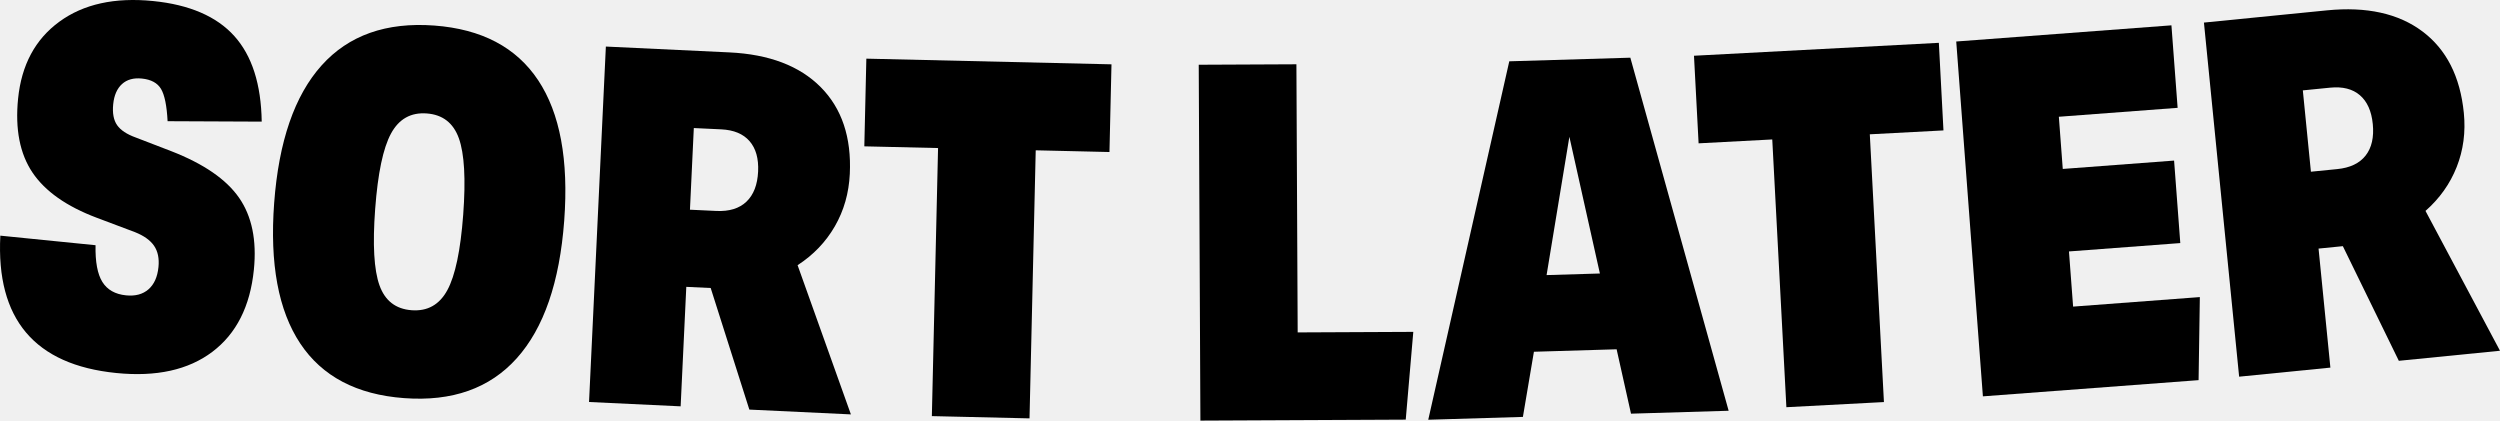
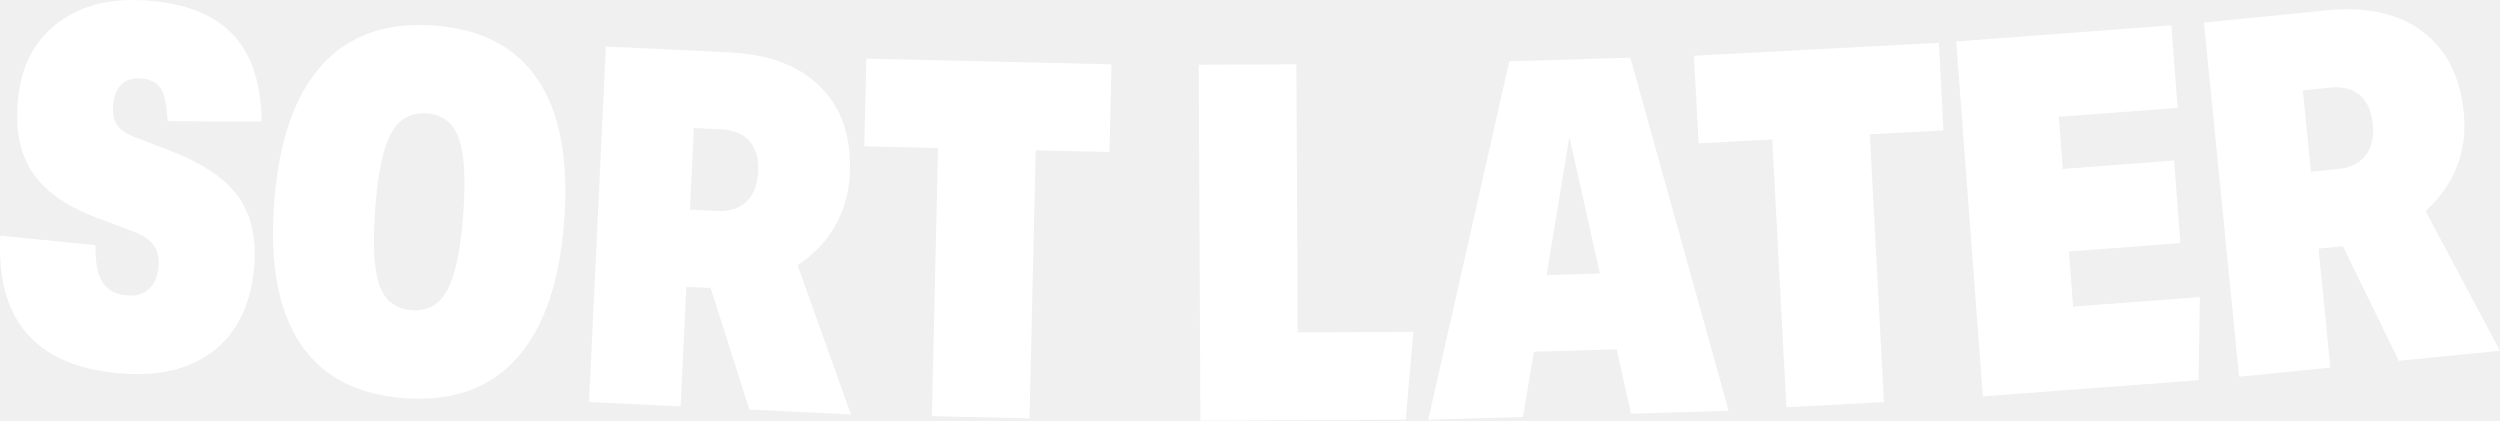
<svg xmlns="http://www.w3.org/2000/svg" version="1.1" id="Layer_1" x="0px" y="0px" viewBox="0 0 852.752 143.462" style="enable-background:new 0 0 852.752 143.462;" xml:space="preserve">
+   <style type="text/css">
+ 	.st0{fill:#ffffff;}
+ </style>
  <g>
-     <path d="M33.016,74.285c-10.318-3.882-17.631-9.031-21.942-15.443S5.127,44.037,6.168,33.661   c1.154-11.502,5.848-20.257,14.083-26.265c8.232-6.009,18.891-8.355,31.974-7.043c12.403,1.245,21.628,5.22,27.678,11.918   c6.047,6.702,9.17,16.441,9.369,29.217l-32.105-0.146c-0.27-5.265-1.013-8.927-2.229-10.987c-1.22-2.058-3.406-3.246-6.562-3.563   c-2.82-0.282-5.074,0.346-6.767,1.884c-1.692,1.539-2.691,3.831-2.997,6.875c-0.305,3.045,0.14,5.426,1.334,7.14   c1.194,1.716,3.33,3.126,6.41,4.23l12.008,4.622c11.072,4.302,18.797,9.604,23.178,15.909c4.378,6.308,6.064,14.478,5.058,24.513   c-1.257,12.517-5.982,21.867-14.177,28.05c-8.197,6.183-19.117,8.589-32.76,7.22c-27.854-2.796-41.037-18.411-39.549-46.854   l32.477,3.26c-0.117,5.685,0.66,9.863,2.33,12.535c1.667,2.674,4.362,4.196,8.084,4.569c3.155,0.317,5.701-0.367,7.638-2.052   c1.934-1.686,3.072-4.22,3.411-7.603c0.295-2.932-0.205-5.344-1.494-7.24c-1.292-1.895-3.472-3.451-6.536-4.671L33.016,74.285z" />
-     <path d="M137.838,135.8c-16.164-1.2-27.976-7.418-35.436-18.656c-7.462-11.235-10.424-27.197-8.887-47.88   c1.562-21.022,6.956-36.672,16.188-46.955c9.229-10.28,22.039-14.812,38.428-13.596c16.161,1.201,27.973,7.422,35.436,18.657   c7.46,11.237,10.424,27.196,8.888,47.88c-1.562,21.021-6.96,36.674-16.188,46.954C167.034,132.488,154.225,137.018,137.838,135.8z    M140.406,105.819c5.425,0.402,9.486-1.88,12.186-6.852c2.697-4.97,4.502-13.559,5.409-25.765   c0.898-12.093,0.405-20.768-1.477-26.021c-1.885-5.254-5.536-8.082-10.962-8.485c-5.425-0.403-9.488,1.882-12.186,6.852   c-2.7,4.972-4.502,13.559-5.408,25.765c-0.898,12.096-0.408,20.767,1.476,26.021C131.326,102.586,134.981,105.416,140.406,105.819z   " />
-     <path d="M255.601,139.711l-13.184-41.47l-8.32-0.395l-1.93,40.755l-31.245-1.479l5.739-121.244l42.113,1.994   c13.585,0.643,23.976,4.597,31.179,11.857c7.201,7.263,10.508,17.12,9.918,29.572c-0.311,6.566-2.013,12.527-5.101,17.884   c-3.092,5.357-7.329,9.779-12.712,13.269l18.184,50.896L255.601,139.711z M244.342,71.954c4.415,0.209,7.84-0.848,10.277-3.173   c2.434-2.323,3.761-5.75,3.975-10.278c0.21-4.416-0.763-7.865-2.913-10.35c-2.153-2.484-5.38-3.829-9.681-4.032l-9.34-0.442   l-1.317,27.849L244.342,71.954z" />
-     <path d="M317.857,141.936l2.116-91.436l-25.153-0.582l0.692-29.912l83.618,1.936l-0.692,29.912l-25.153-0.582l-2.116,91.436   L317.857,141.936z" />
-     <path d="M409.459,143.462l-0.571-121.378l33.319-0.157l0.431,91.459l39.439-0.186l-2.579,29.933L409.459,143.462z" />
-     <path d="M556.337,141.104l-4.908-21.963l-28.208,0.843l-3.758,22.223l-32.285,0.965l27.639-122.261l41.292-1.234l33.533,120.432   L556.337,141.104z M535.315,46.66l-7.774,47.174l18.183-0.544L535.315,46.66z" />
-     <path d="M609.337,138.899l-4.817-91.333l-25.125,1.325l-1.576-29.878l83.524-4.406l1.575,29.879l-25.125,1.325l4.818,91.333   L609.337,138.899z" />
-     <path d="M676.367,135.195l-9.094-121.039l73.403-5.516l2.114,28.141l-40.516,3.045l1.337,17.8l37.973-2.854l2.114,28.141   l-37.973,2.854l1.414,18.816l43.228-3.248l-0.428,28.332L676.367,135.195z" />
-     <path d="M818.242,123.072L799.15,83.968l-8.29,0.824l4.037,40.6l-31.127,3.095L751.763,7.703l41.953-4.171   c13.533-1.346,24.39,1.051,32.575,7.183c8.183,6.135,12.893,15.404,14.125,27.809c0.65,6.542-0.164,12.688-2.438,18.437   c-2.276,5.752-5.824,10.744-10.641,14.981l25.414,47.699L818.242,123.072z M797.22,57.68c4.398-0.437,7.632-1.981,9.704-4.638   c2.069-2.653,2.882-6.236,2.434-10.748c-0.438-4.398-1.902-7.67-4.393-9.813c-2.493-2.145-5.88-3.003-10.165-2.577l-9.304,0.925   l2.758,27.743L797.22,57.68z" />
+     <path class="st0" d="M33.016,74.285c-10.318-3.882-17.631-9.031-21.942-15.443S5.127,44.037,6.168,33.661   c1.154-11.502,5.848-20.257,14.083-26.265c8.232-6.009,18.891-8.355,31.974-7.043c12.403,1.245,21.628,5.22,27.678,11.918   c6.047,6.702,9.17,16.441,9.369,29.217l-32.105-0.146c-0.27-5.265-1.013-8.927-2.229-10.987c-1.22-2.058-3.406-3.246-6.562-3.563   c-2.82-0.282-5.074,0.346-6.767,1.884c-1.692,1.539-2.691,3.831-2.997,6.875c-0.305,3.045,0.14,5.426,1.334,7.14   c1.194,1.716,3.33,3.126,6.41,4.23l12.008,4.622c11.072,4.302,18.797,9.604,23.178,15.909c4.378,6.308,6.064,14.478,5.058,24.513   c-1.257,12.517-5.982,21.867-14.177,28.05c-8.197,6.183-19.117,8.589-32.76,7.22c-27.854-2.796-41.037-18.411-39.549-46.854   l32.477,3.26c-0.117,5.685,0.66,9.863,2.33,12.535c1.667,2.674,4.362,4.196,8.084,4.569c3.155,0.317,5.701-0.367,7.638-2.052   c1.934-1.686,3.072-4.22,3.411-7.603c0.295-2.932-0.205-5.344-1.494-7.24c-1.292-1.895-3.472-3.451-6.536-4.671L33.016,74.285z" />
+     <path class="st0" d="M137.838,135.8c-16.164-1.2-27.976-7.418-35.436-18.656c-7.462-11.235-10.424-27.197-8.887-47.88   c1.562-21.022,6.956-36.672,16.188-46.955c9.229-10.28,22.039-14.812,38.428-13.596c16.161,1.201,27.973,7.422,35.436,18.657   c7.46,11.237,10.424,27.196,8.888,47.88c-1.562,21.021-6.96,36.674-16.188,46.954C167.034,132.488,154.225,137.018,137.838,135.8z    M140.406,105.819c5.425,0.402,9.486-1.88,12.186-6.852c2.697-4.97,4.502-13.559,5.409-25.765   c0.898-12.093,0.405-20.768-1.477-26.021c-1.885-5.254-5.536-8.082-10.962-8.485c-5.425-0.403-9.488,1.882-12.186,6.852   c-2.7,4.972-4.502,13.559-5.408,25.765c-0.898,12.096-0.408,20.767,1.476,26.021C131.326,102.586,134.981,105.416,140.406,105.819z   " />
+     <path class="st0" d="M255.601,139.711l-13.184-41.47l-8.32-0.395l-1.93,40.755l-31.245-1.479l5.739-121.244l42.113,1.994   c13.585,0.643,23.976,4.597,31.179,11.857c7.201,7.263,10.508,17.12,9.918,29.572c-0.311,6.566-2.013,12.527-5.101,17.884   c-3.092,5.357-7.329,9.779-12.712,13.269l18.184,50.896L255.601,139.711z M244.342,71.954c4.415,0.209,7.84-0.848,10.277-3.173   c2.434-2.323,3.761-5.75,3.975-10.278c0.21-4.416-0.763-7.865-2.913-10.35c-2.153-2.484-5.38-3.829-9.681-4.032l-9.34-0.442   l-1.317,27.849L244.342,71.954z" />
+     <path class="st0" d="M317.857,141.936l2.116-91.436l-25.153-0.582l0.692-29.912l83.618,1.936l-0.692,29.912l-25.153-0.582l-2.116,91.436   L317.857,141.936z" />
+     <path class="st0" d="M409.459,143.462l-0.571-121.378l33.319-0.157l0.431,91.459l39.439-0.186l-2.579,29.933L409.459,143.462z" />
+     <path class="st0" d="M556.337,141.104l-4.908-21.963l-28.208,0.843l-3.758,22.223l-32.285,0.965l27.639-122.261l41.292-1.234l33.533,120.432   L556.337,141.104z M535.315,46.66l-7.774,47.174l18.183-0.544L535.315,46.66z" />
+     <path class="st0" d="M609.337,138.899l-4.817-91.333l-25.125,1.325l-1.576-29.878l83.524-4.406l1.575,29.879l-25.125,1.325l4.818,91.333   L609.337,138.899z" />
+     <path class="st0" d="M676.367,135.195l-9.094-121.039l73.403-5.516l2.114,28.141l-40.516,3.045l1.337,17.8l37.973-2.854l2.114,28.141   l-37.973,2.854l1.414,18.816l43.228-3.248l-0.428,28.332L676.367,135.195z" />
+     <path class="st0" d="M818.242,123.072L799.15,83.968l-8.29,0.824l4.037,40.6l-31.127,3.095L751.763,7.703l41.953-4.171   c13.533-1.346,24.39,1.051,32.575,7.183c8.183,6.135,12.893,15.404,14.125,27.809c0.65,6.542-0.164,12.688-2.438,18.437   c-2.276,5.752-5.824,10.744-10.641,14.981l25.414,47.699L818.242,123.072z M797.22,57.68c4.398-0.437,7.632-1.981,9.704-4.638   c2.069-2.653,2.882-6.236,2.434-10.748c-0.438-4.398-1.902-7.67-4.393-9.813c-2.493-2.145-5.88-3.003-10.165-2.577l-9.304,0.925   l2.758,27.743L797.22,57.68z" />
  </g>
</svg>
